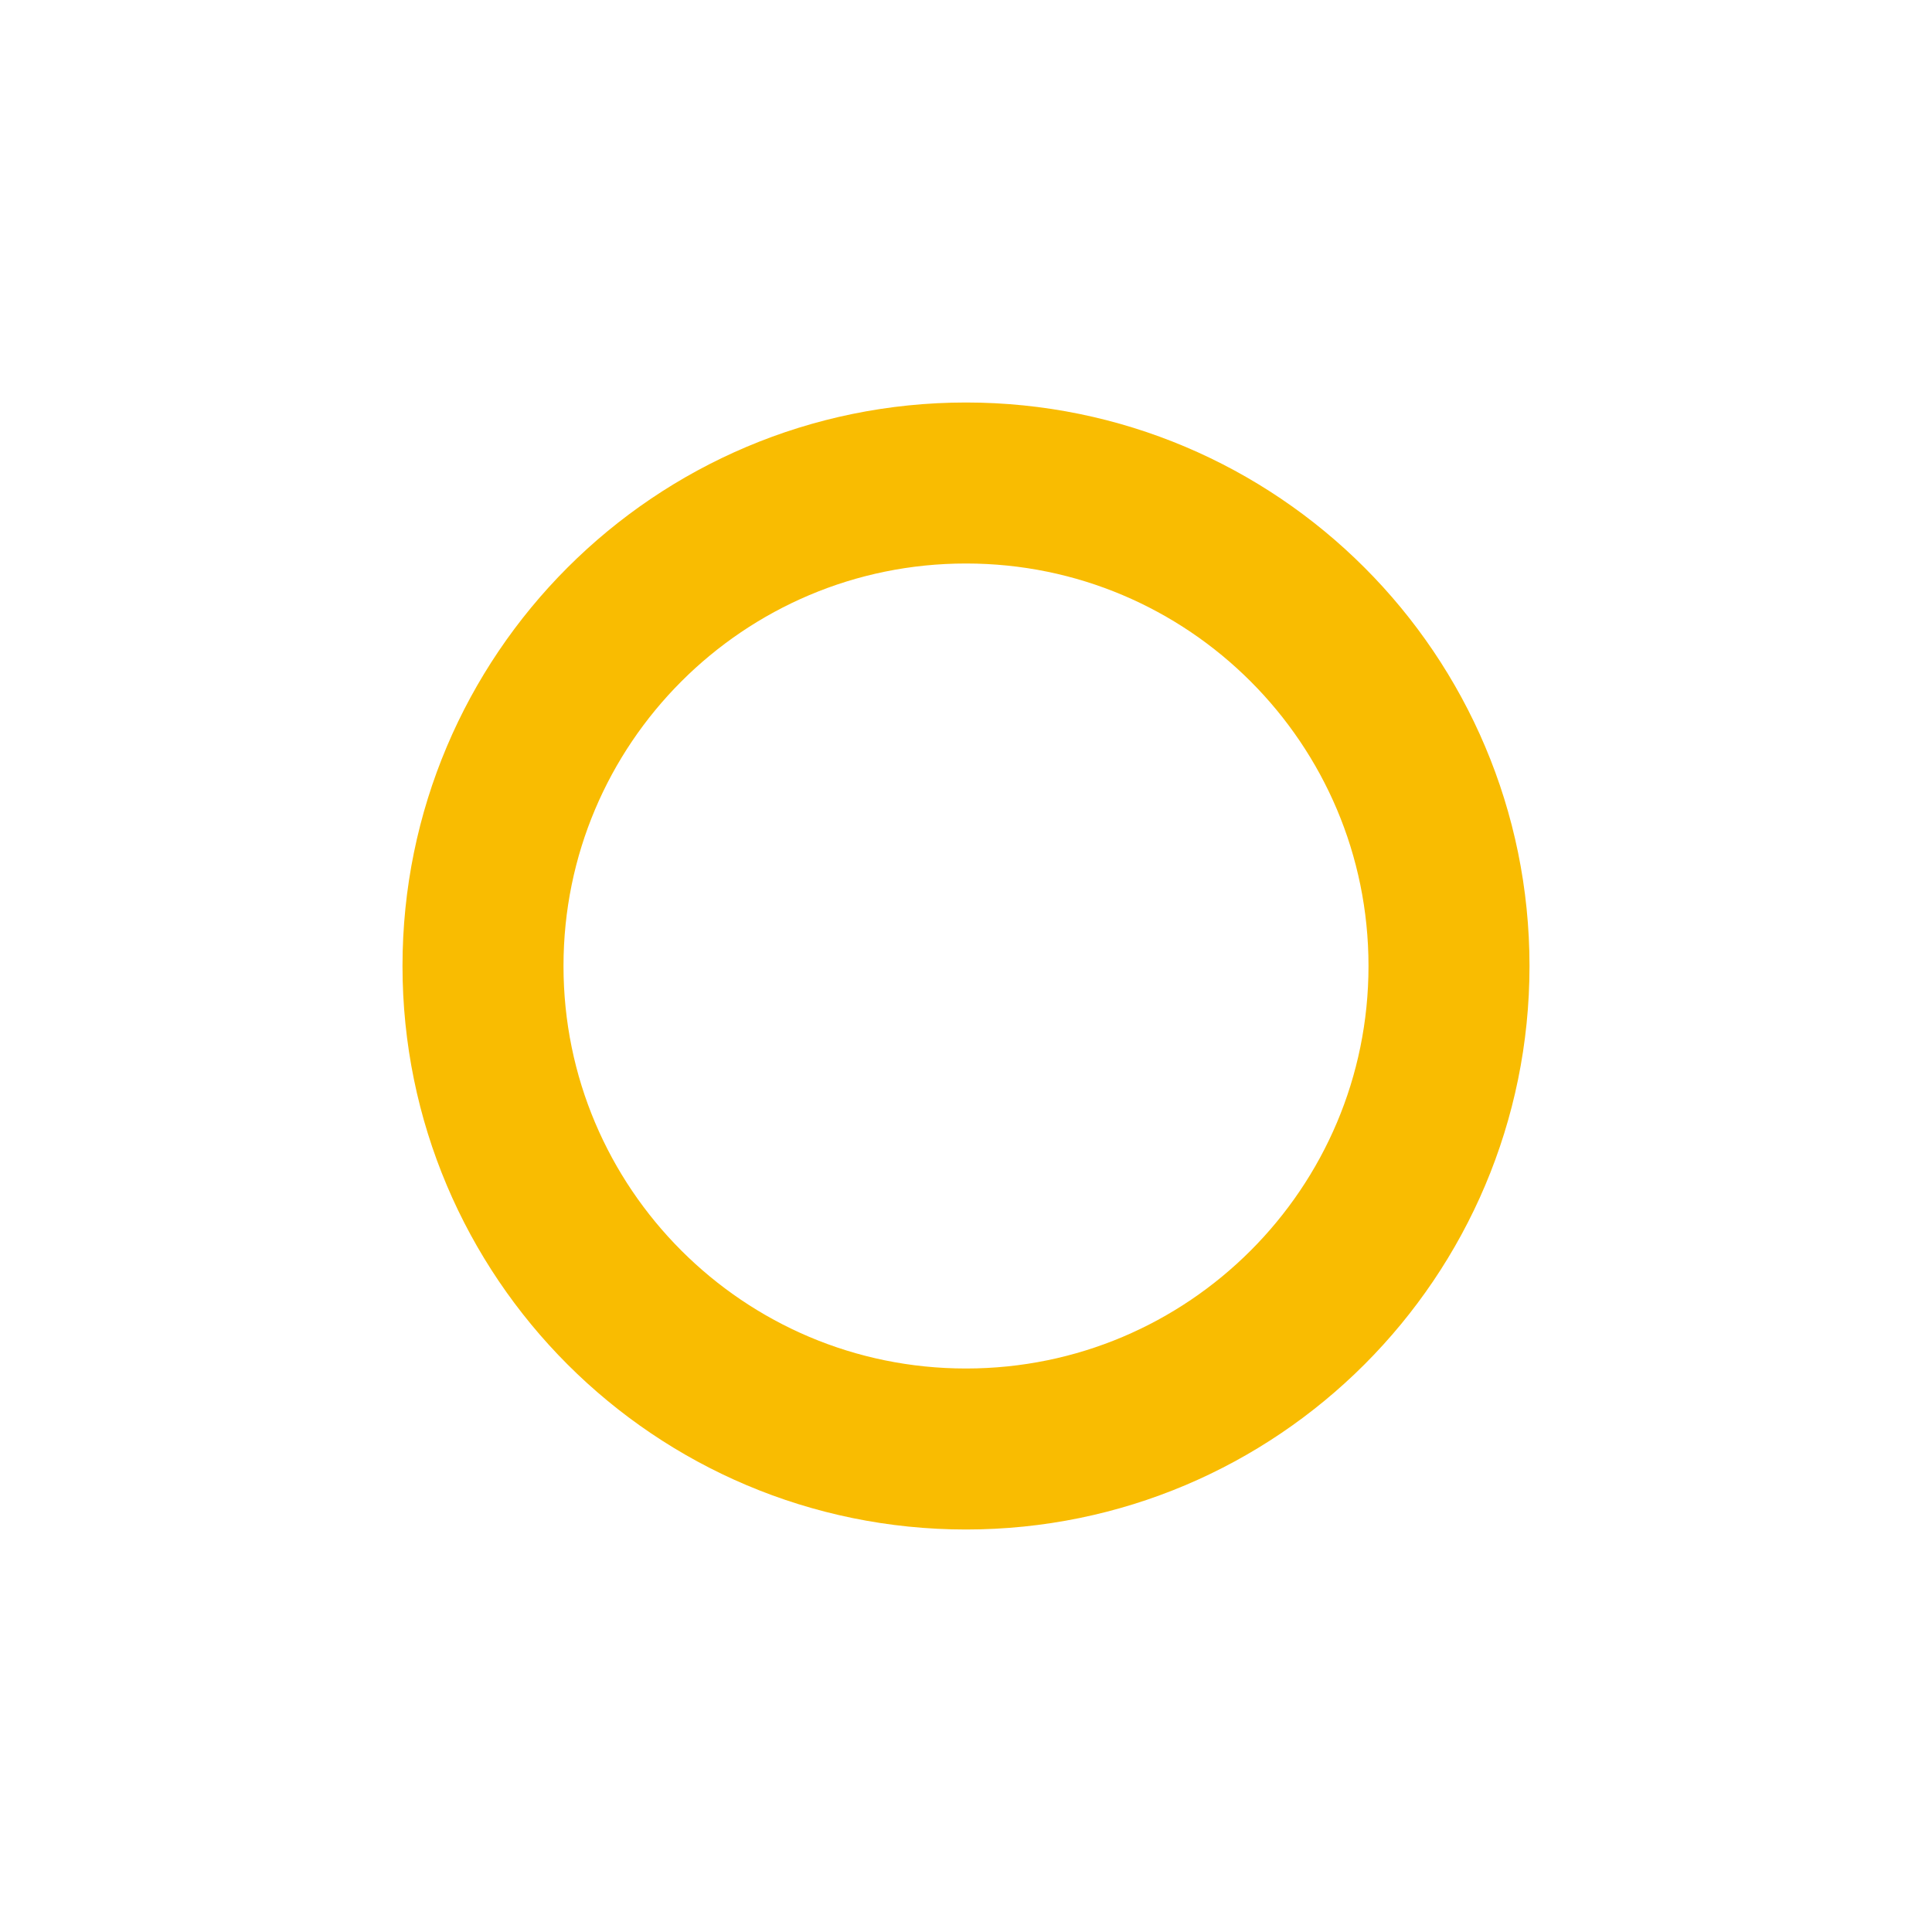
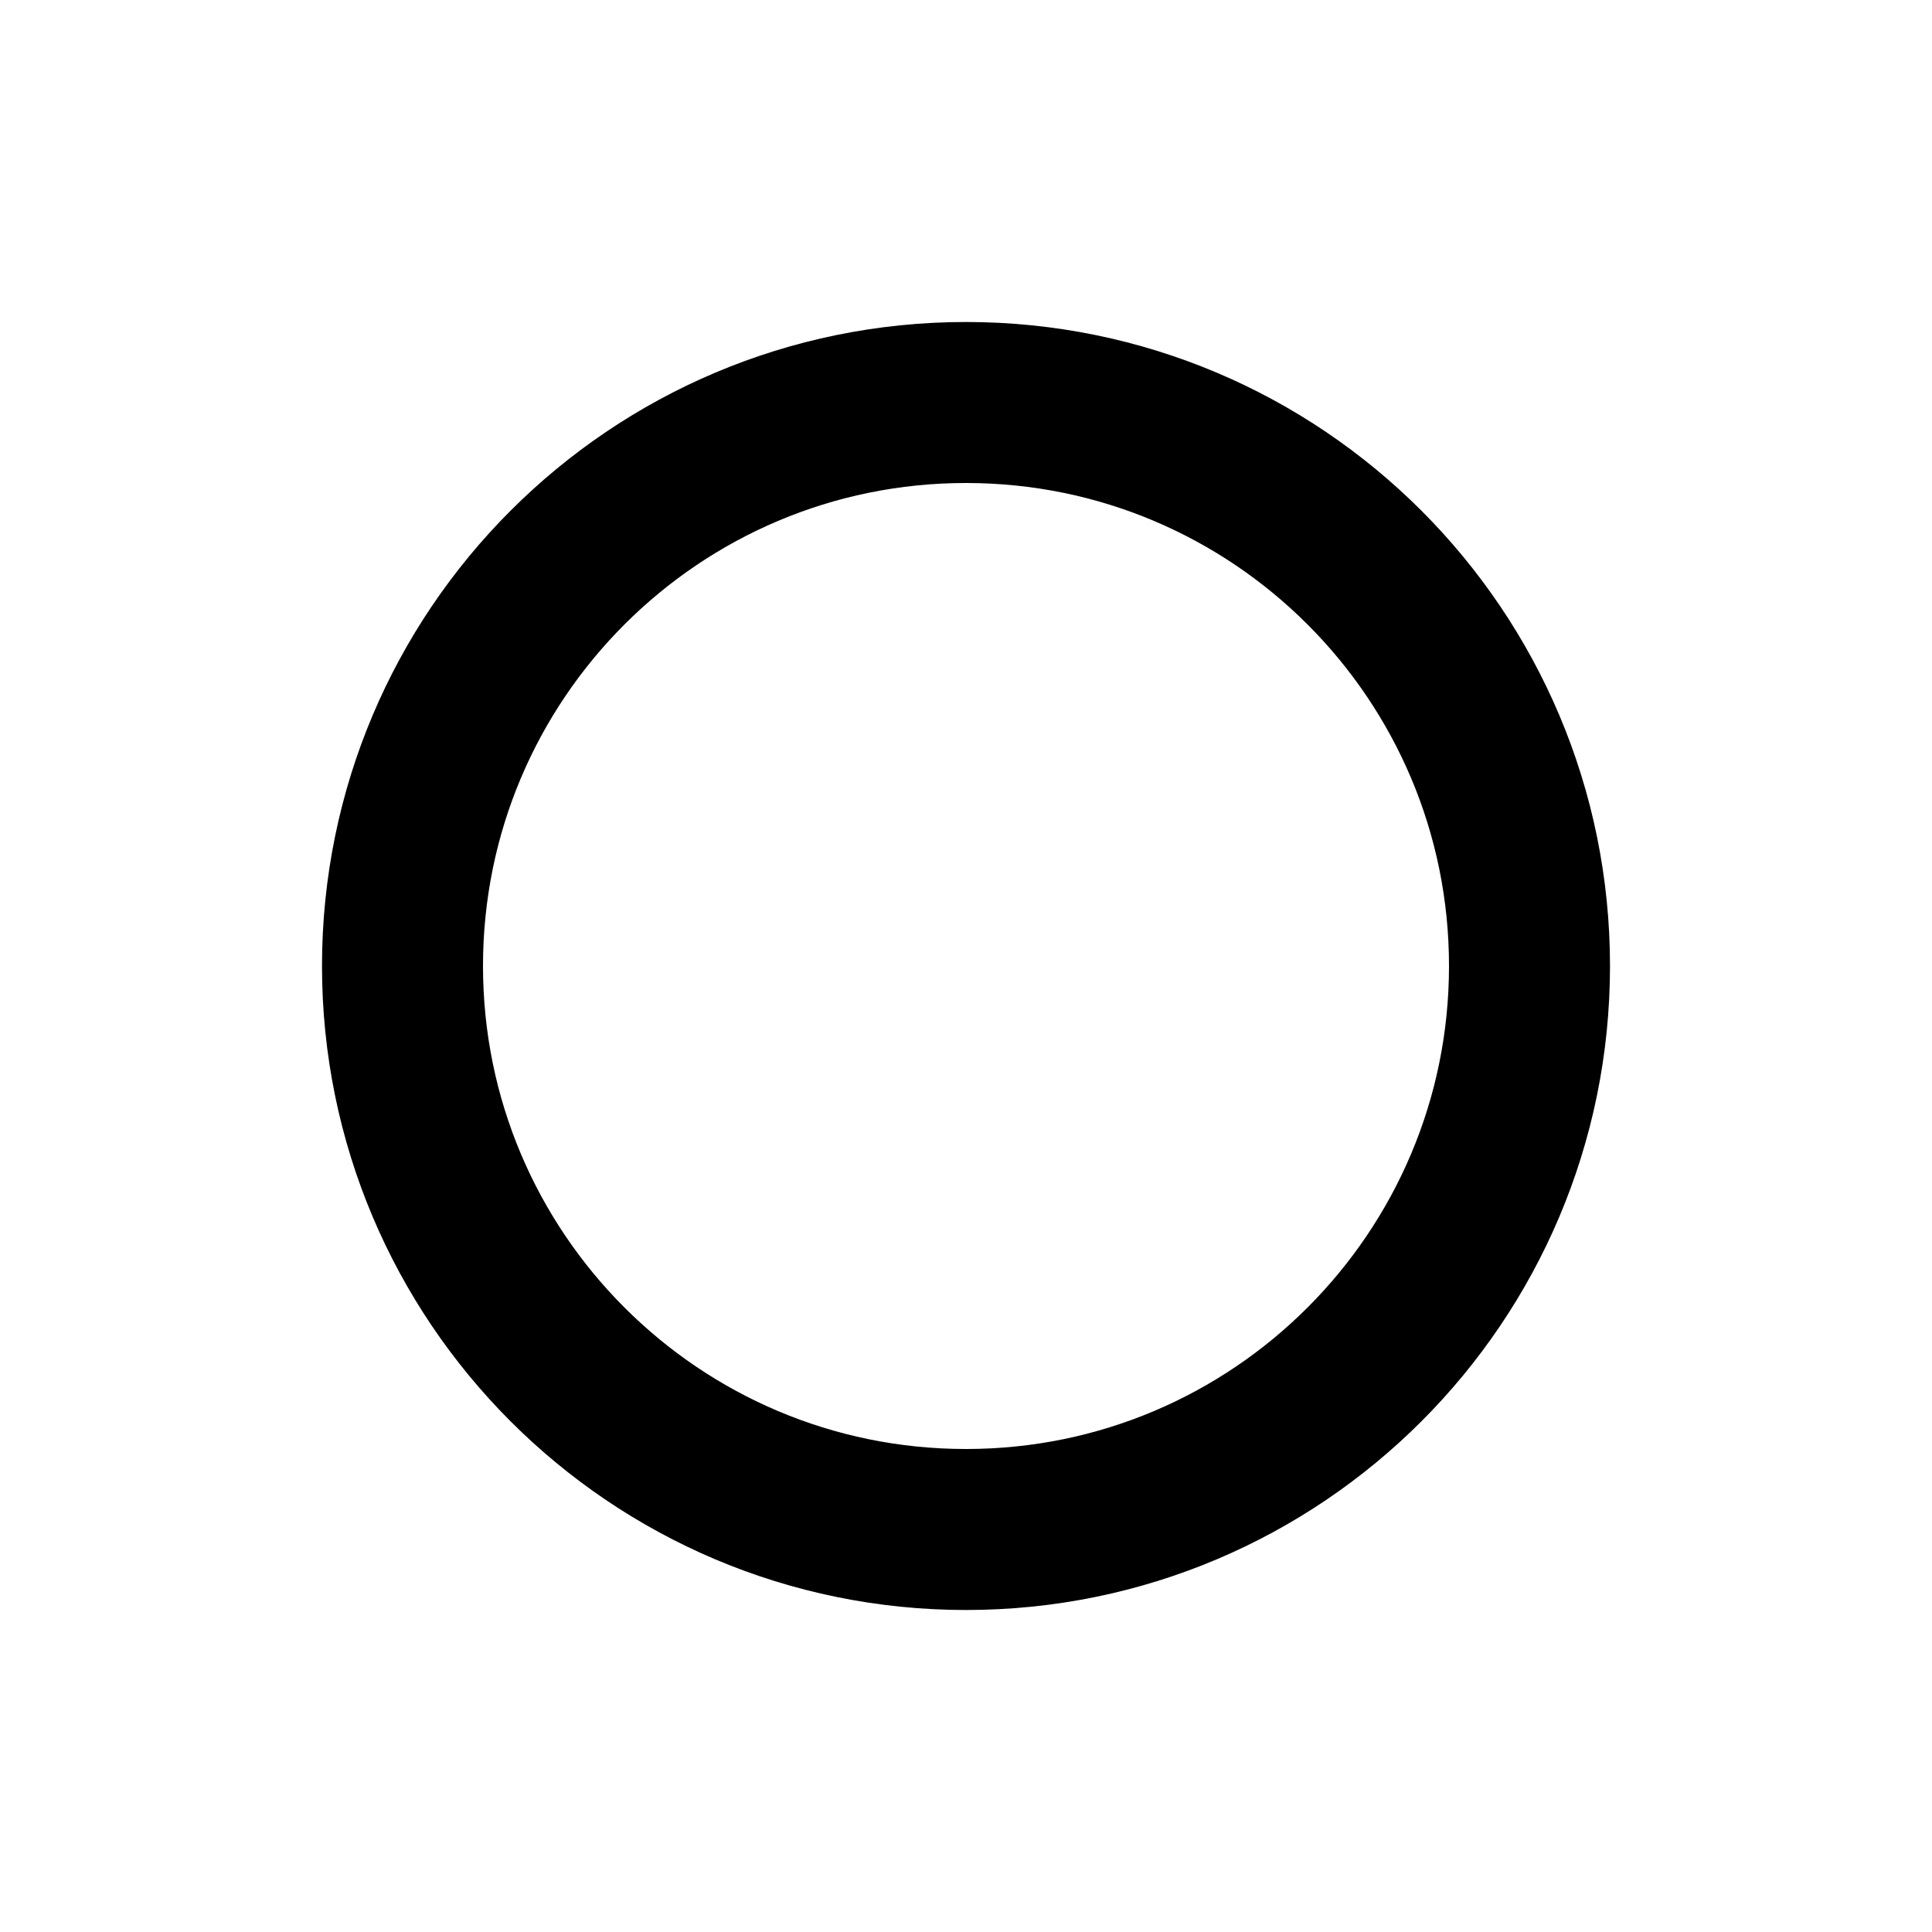
- <svg xmlns="http://www.w3.org/2000/svg" viewBox="0 0 24 24" width="24" height="24" class="svg_icon">
-   <svg viewBox="-60 -60 120 120">
-     <circle stroke-width="10" stroke="#f9bc01" fill="none" cy="0" cx="0" r="30" />
-   </svg>
+ <svg xmlns="http://www.w3.org/2000/svg" width="24" height="24" viewBox="0 0 24 24" fill="none" stroke="currentColor" stroke-width="2" stroke-linecap="round" stroke-linejoin="round">
+   <circle cx="12" cy="12" r="7" />
</svg>
